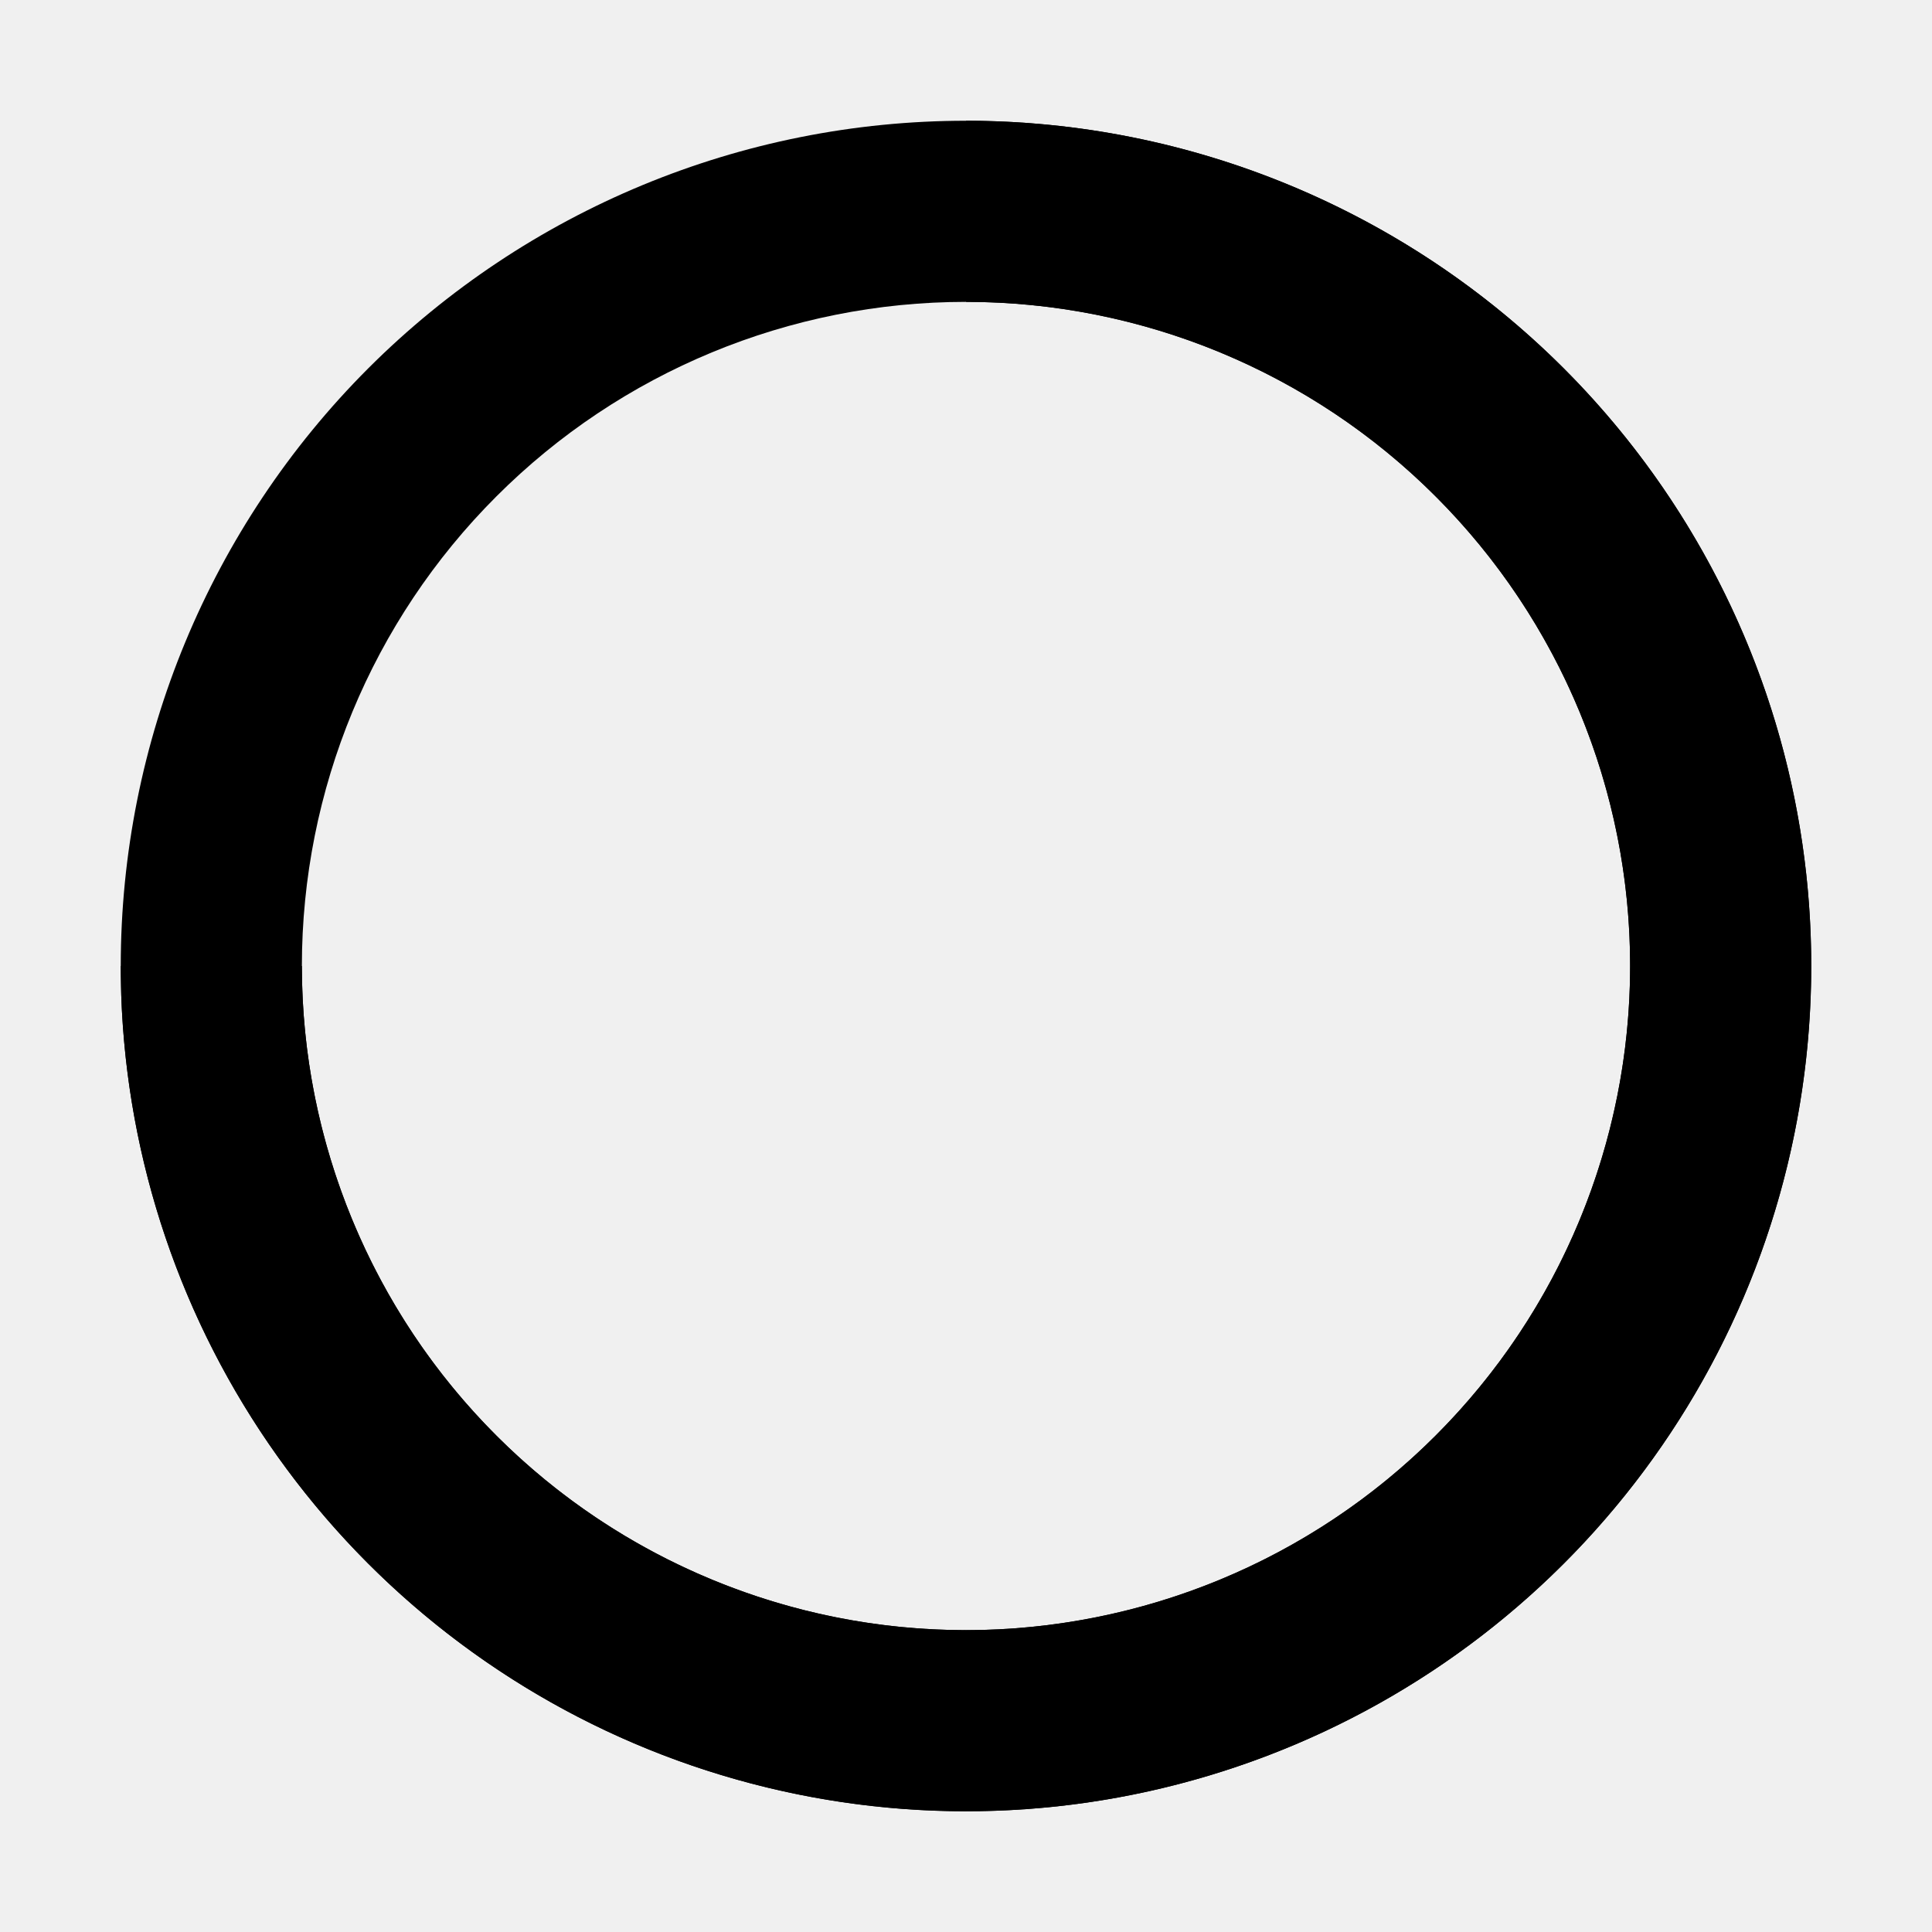
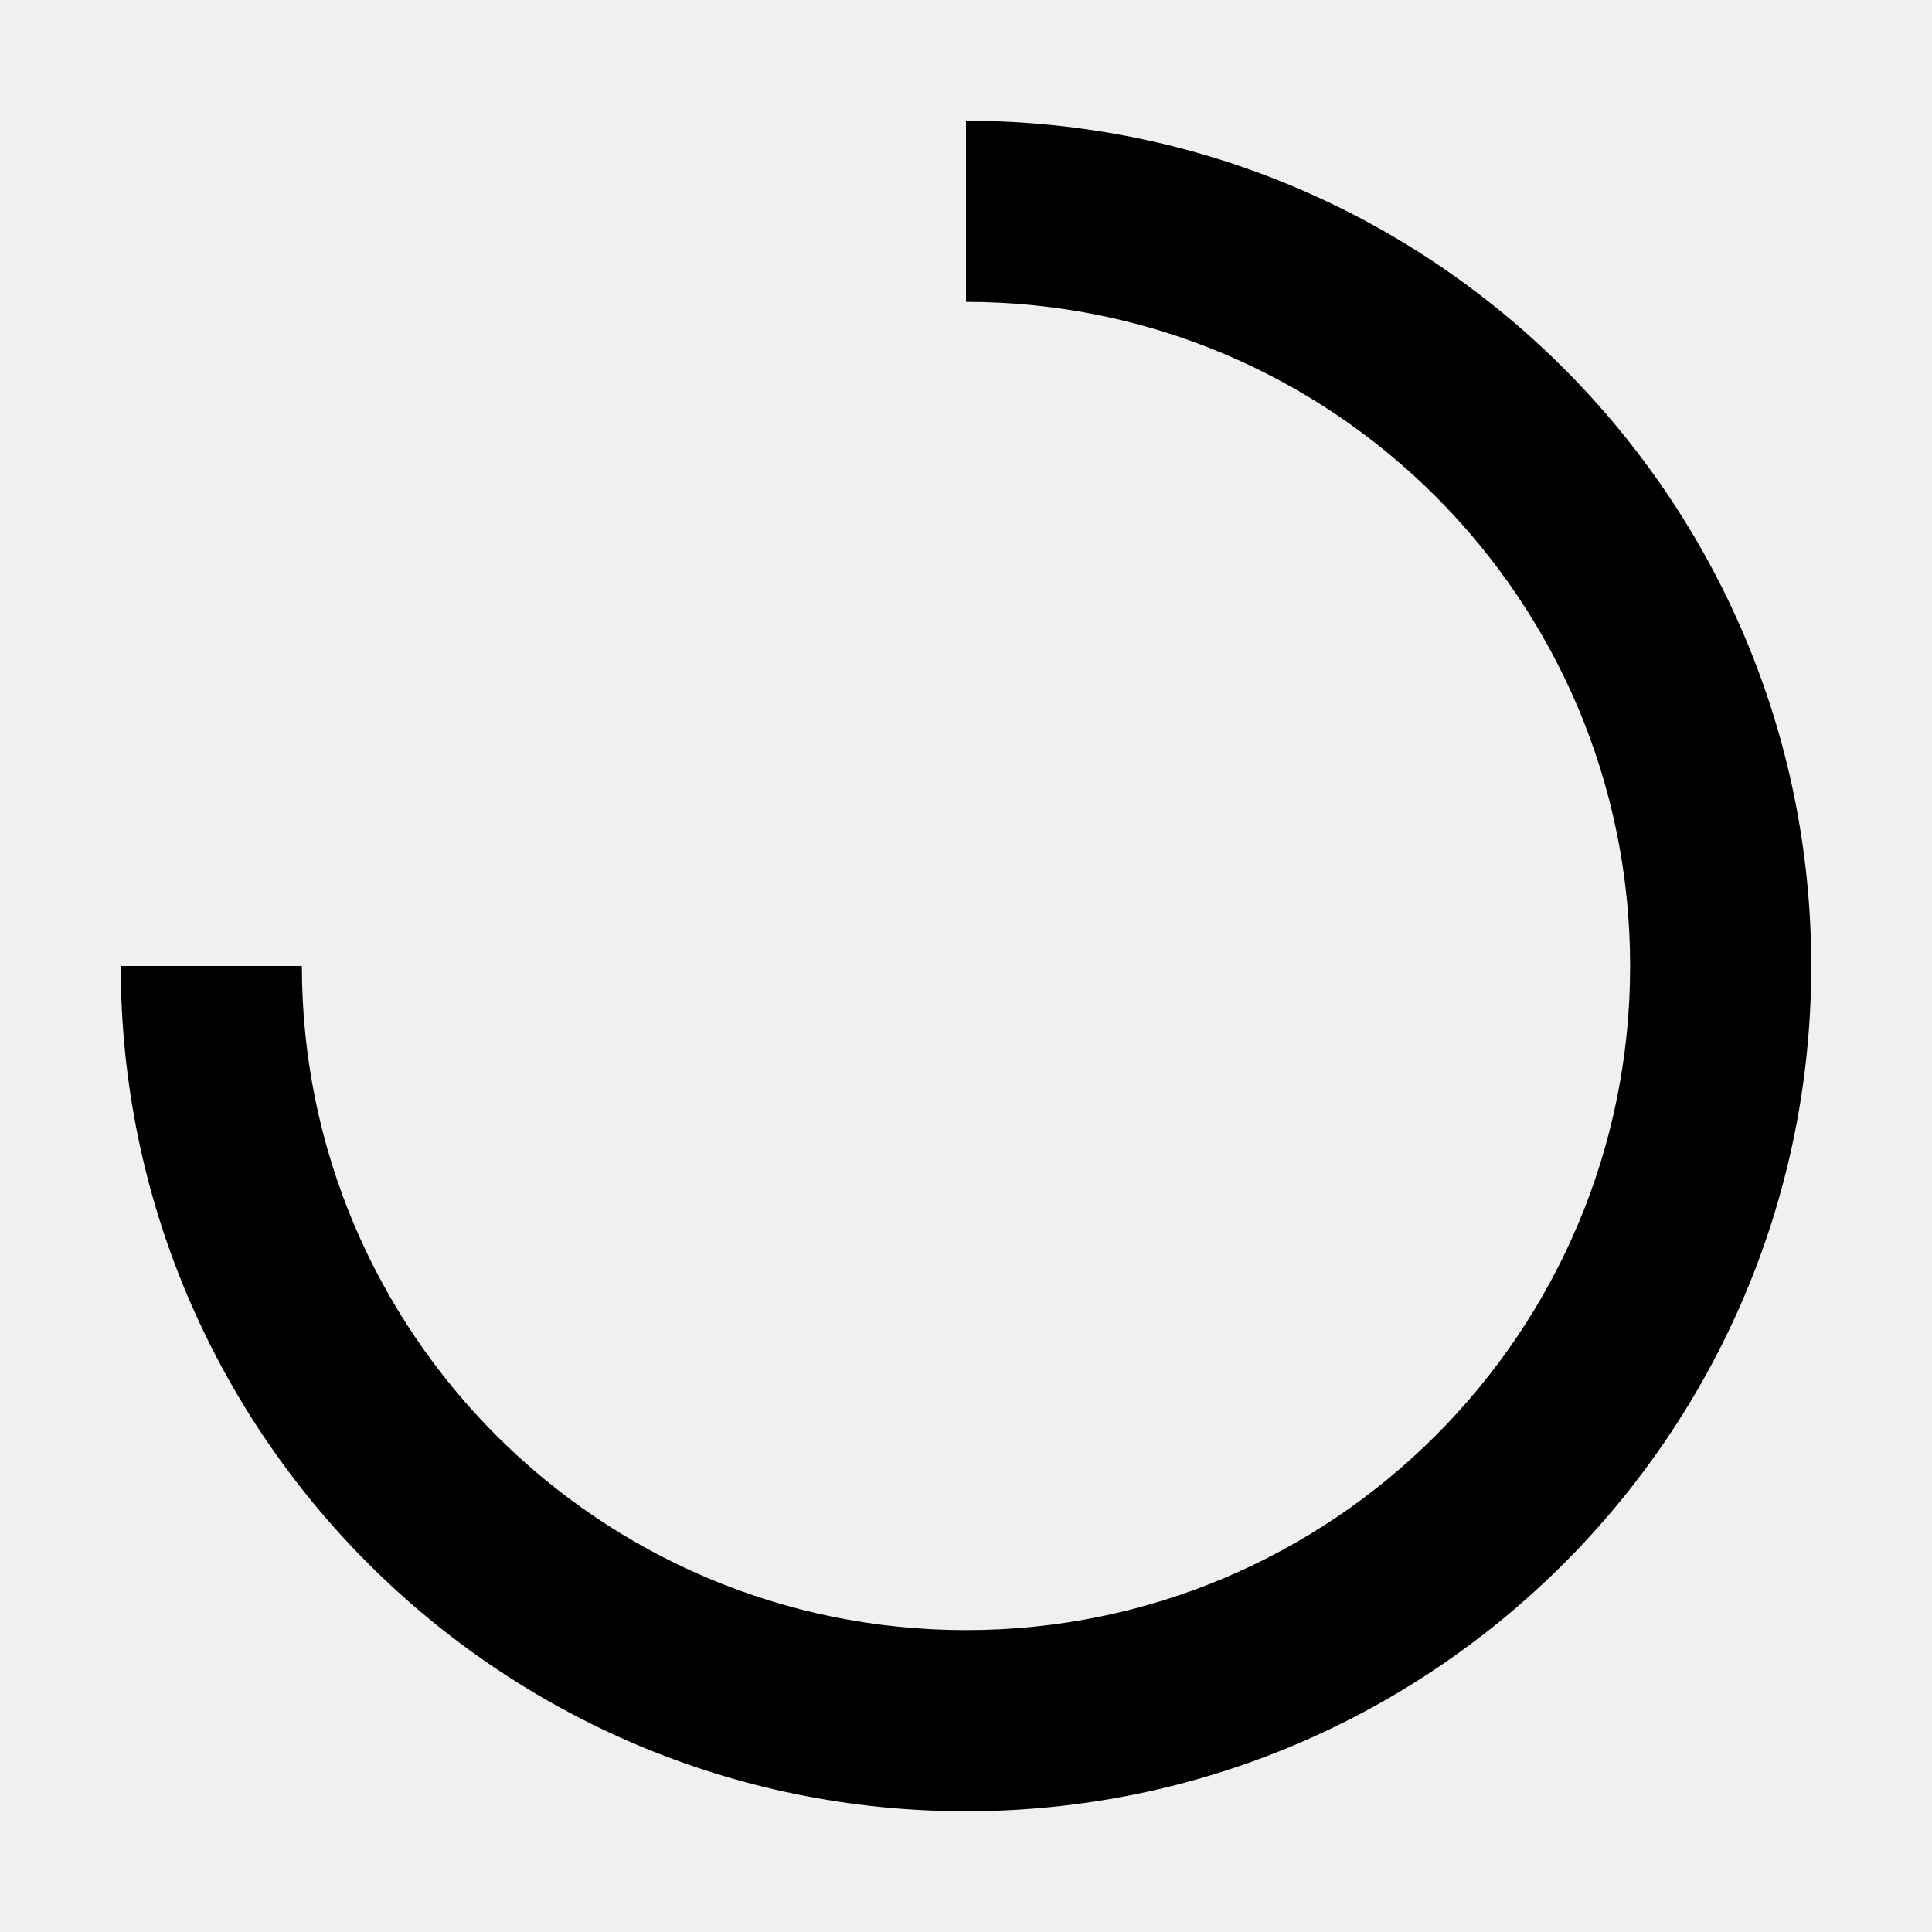
<svg xmlns="http://www.w3.org/2000/svg" width="16" height="16" viewBox="0 0 16 16">
+   <defs>
+     <mask id="progress-slice-mask">
+       <circle cx="8" cy="8" r="8" fill="white" />
+       <path d="M8 8 L8 0 A8 8 0 0 0 0 8 L8 8 Z" fill="black" />
+     </mask>
+   </defs>
  <g id="in-progress">
-     <path d="M8 1C9.857 1 11.637 1.738 12.95 3.05C14.262 4.363 15 6.143 15 8C15 9.857 14.262 11.637 12.95 12.95C11.637 14.262 9.857 15 8 15C6.143 15 4.363 14.262 3.05 12.95C1.738 11.637 1 9.857 1 8C1 6.143 1.738 4.363 3.05 3.05C4.363 1.738 6.143 1 8 1ZM8 2.5C6.541 2.5 5.142 3.079 4.111 4.111C3.079 5.142 2.5 6.541 2.5 8C2.5 9.459 3.079 10.858 4.111 11.889C5.142 12.921 6.541 13.5 8 13.5C9.459 13.5 10.858 12.921 11.889 11.889C12.921 10.858 13.5 9.459 13.5 8C13.5 6.541 12.921 5.142 11.889 4.111C10.858 3.079 9.459 2.5 8 2.5Z" fill="currentColor" />
-     <path fill-rule="evenodd" clip-rule="evenodd" d="M8 1C9.374 1 10.718 1.405 11.864 2.163C13.01 2.922 13.907 4.001 14.444 5.266C14.981 6.531 15.133 7.926 14.882 9.277C14.632 10.629 13.989 11.876 13.034 12.864C12.079 13.852 10.854 14.538 9.512 14.835C8.171 15.132 6.771 15.027 5.488 14.534C4.206 14.041 3.096 13.181 2.299 12.062C1.501 10.943 1.051 9.613 1.004 8.24L1 8H2.5C2.5 9.088 2.823 10.151 3.427 11.056C4.031 11.96 4.89 12.665 5.895 13.081C6.9 13.498 8.006 13.607 9.073 13.394C10.14 13.182 11.12 12.658 11.889 11.889C12.658 11.12 13.182 10.14 13.394 9.073C13.607 8.006 13.498 6.9 13.081 5.895C12.665 4.89 11.96 4.031 11.056 3.427C10.151 2.823 9.088 2.5 8 2.5V1Z" fill="currentColor" />
+     <path mask="url(#progress-slice-mask)" d="M8 1a7 7 0 1 1 0 14A7 7 0 0 1 8 1zm0 1.5a5.5 5.5 0 1 0 0 11 5.5 5.5 0 0 0 0-11z" fill="currentColor" fill-rule="nonzero" />
  </g>
</svg>
